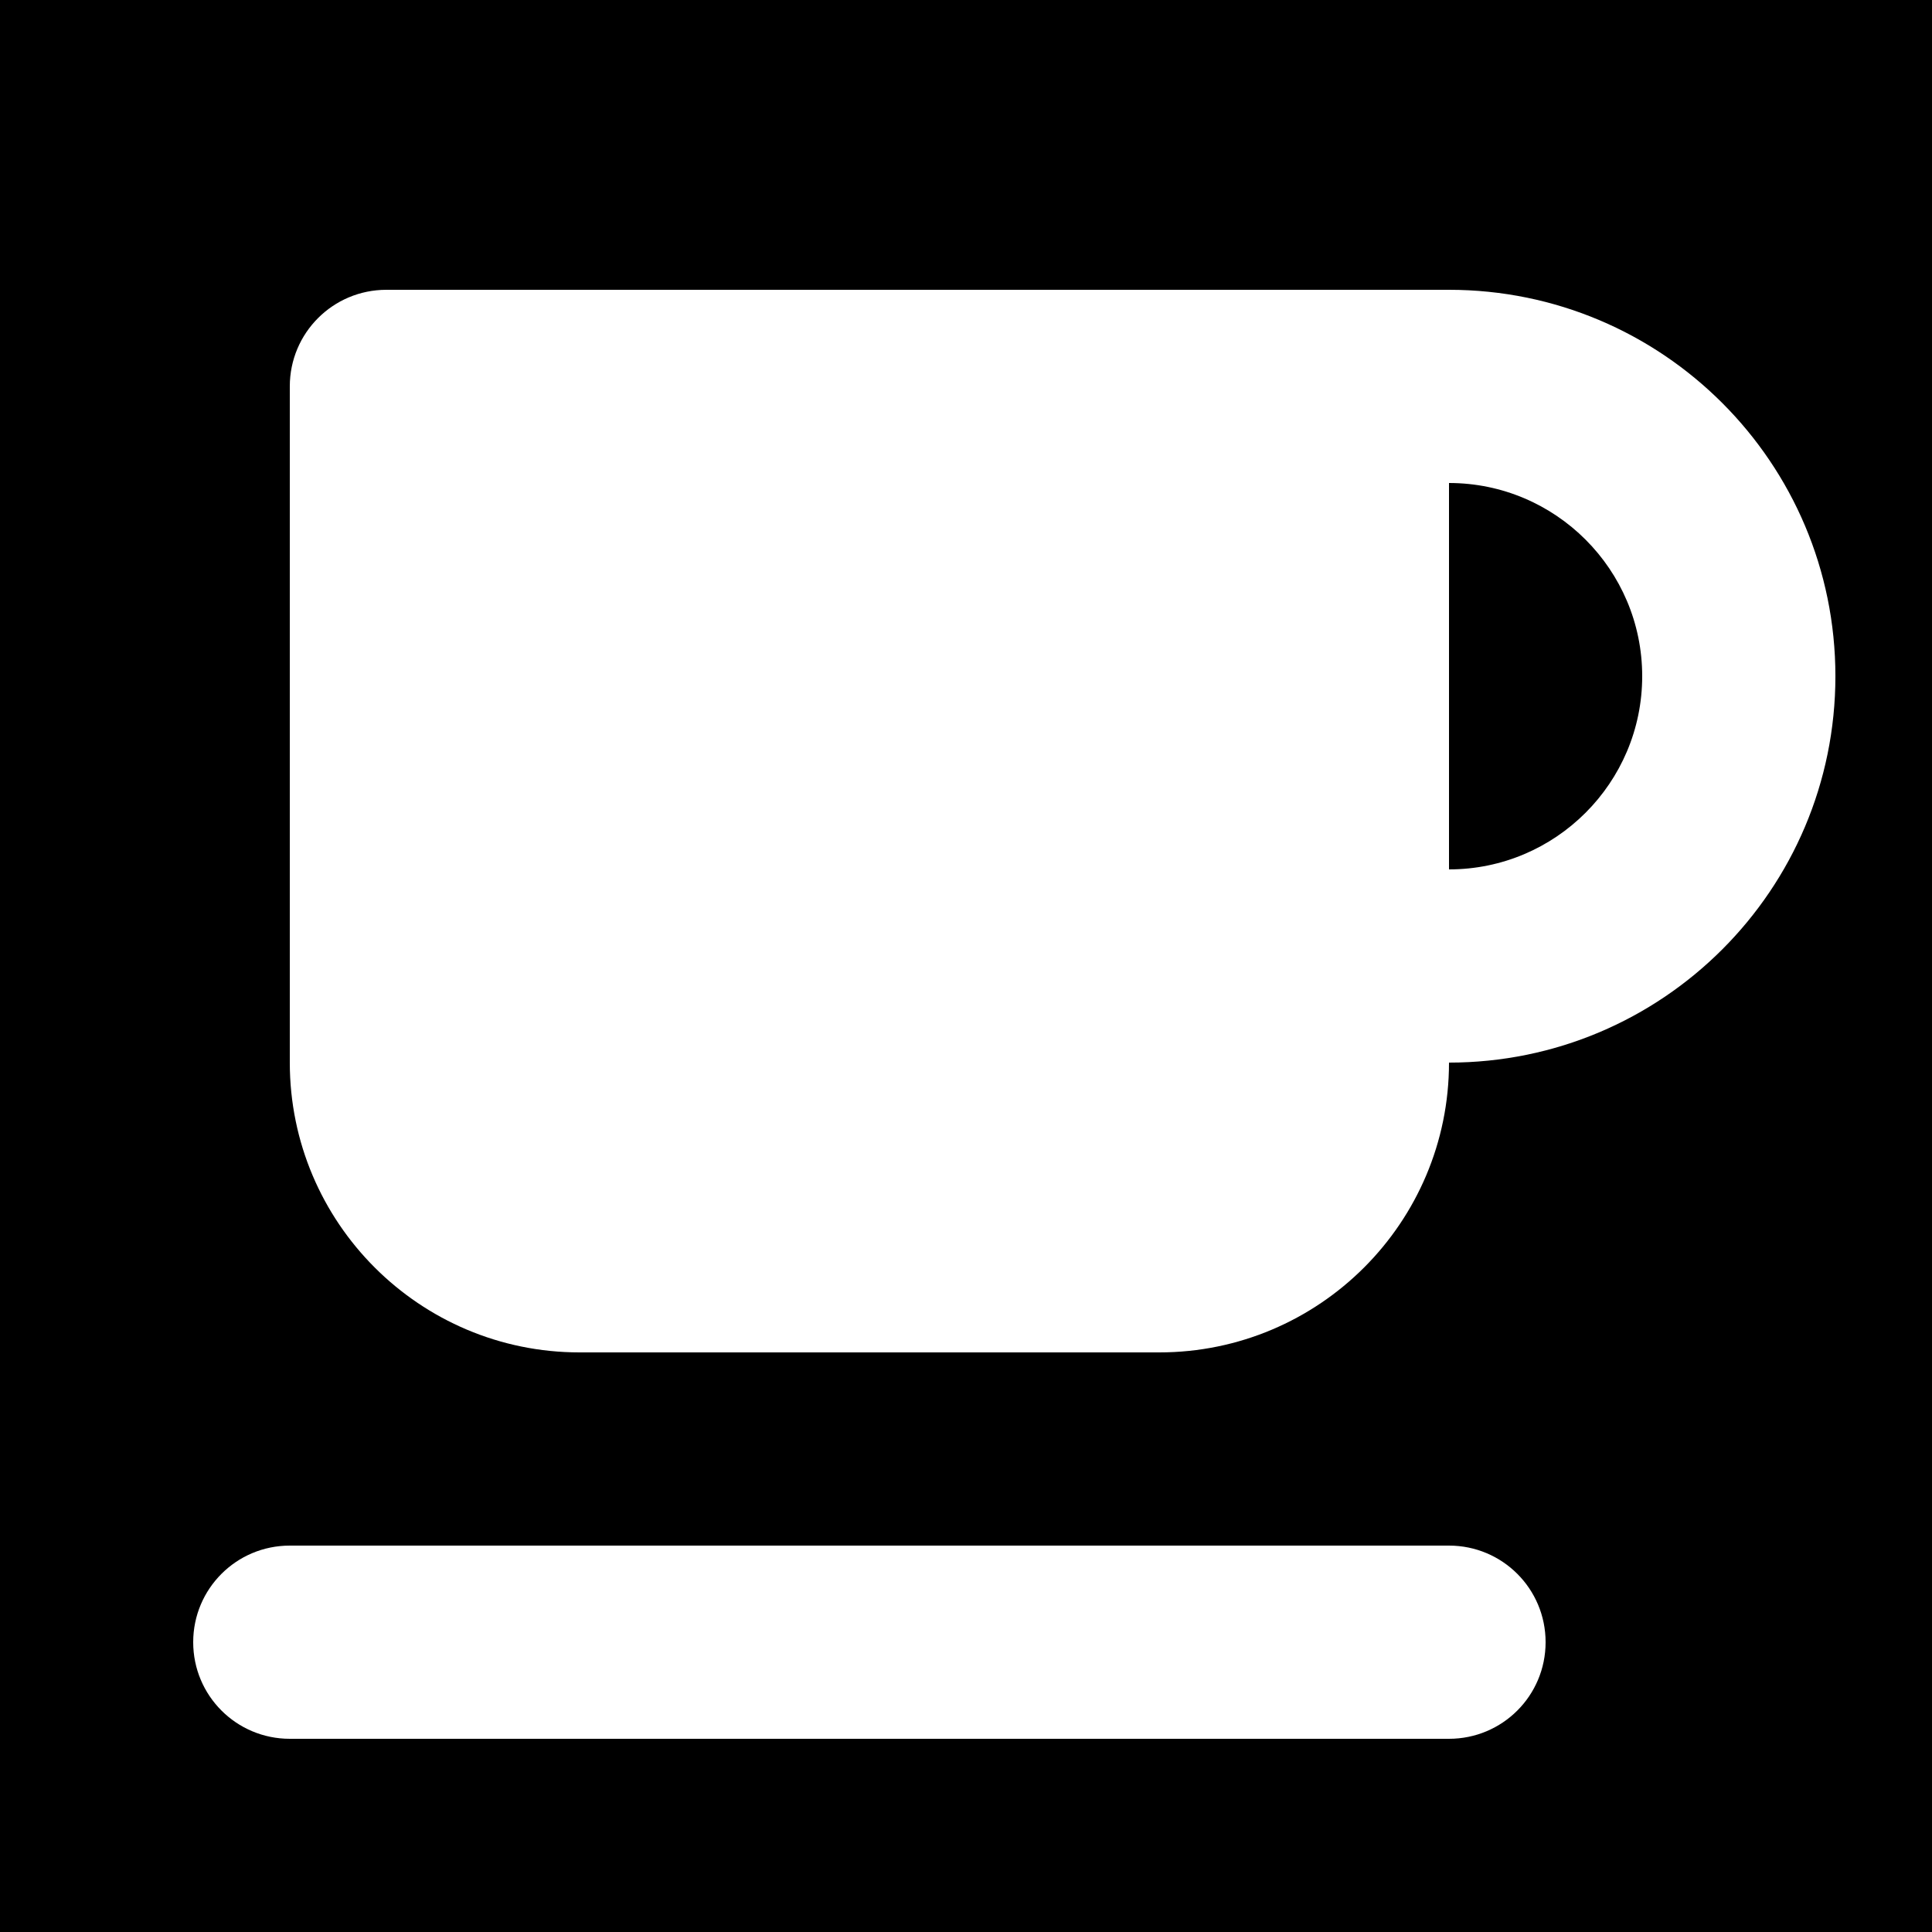
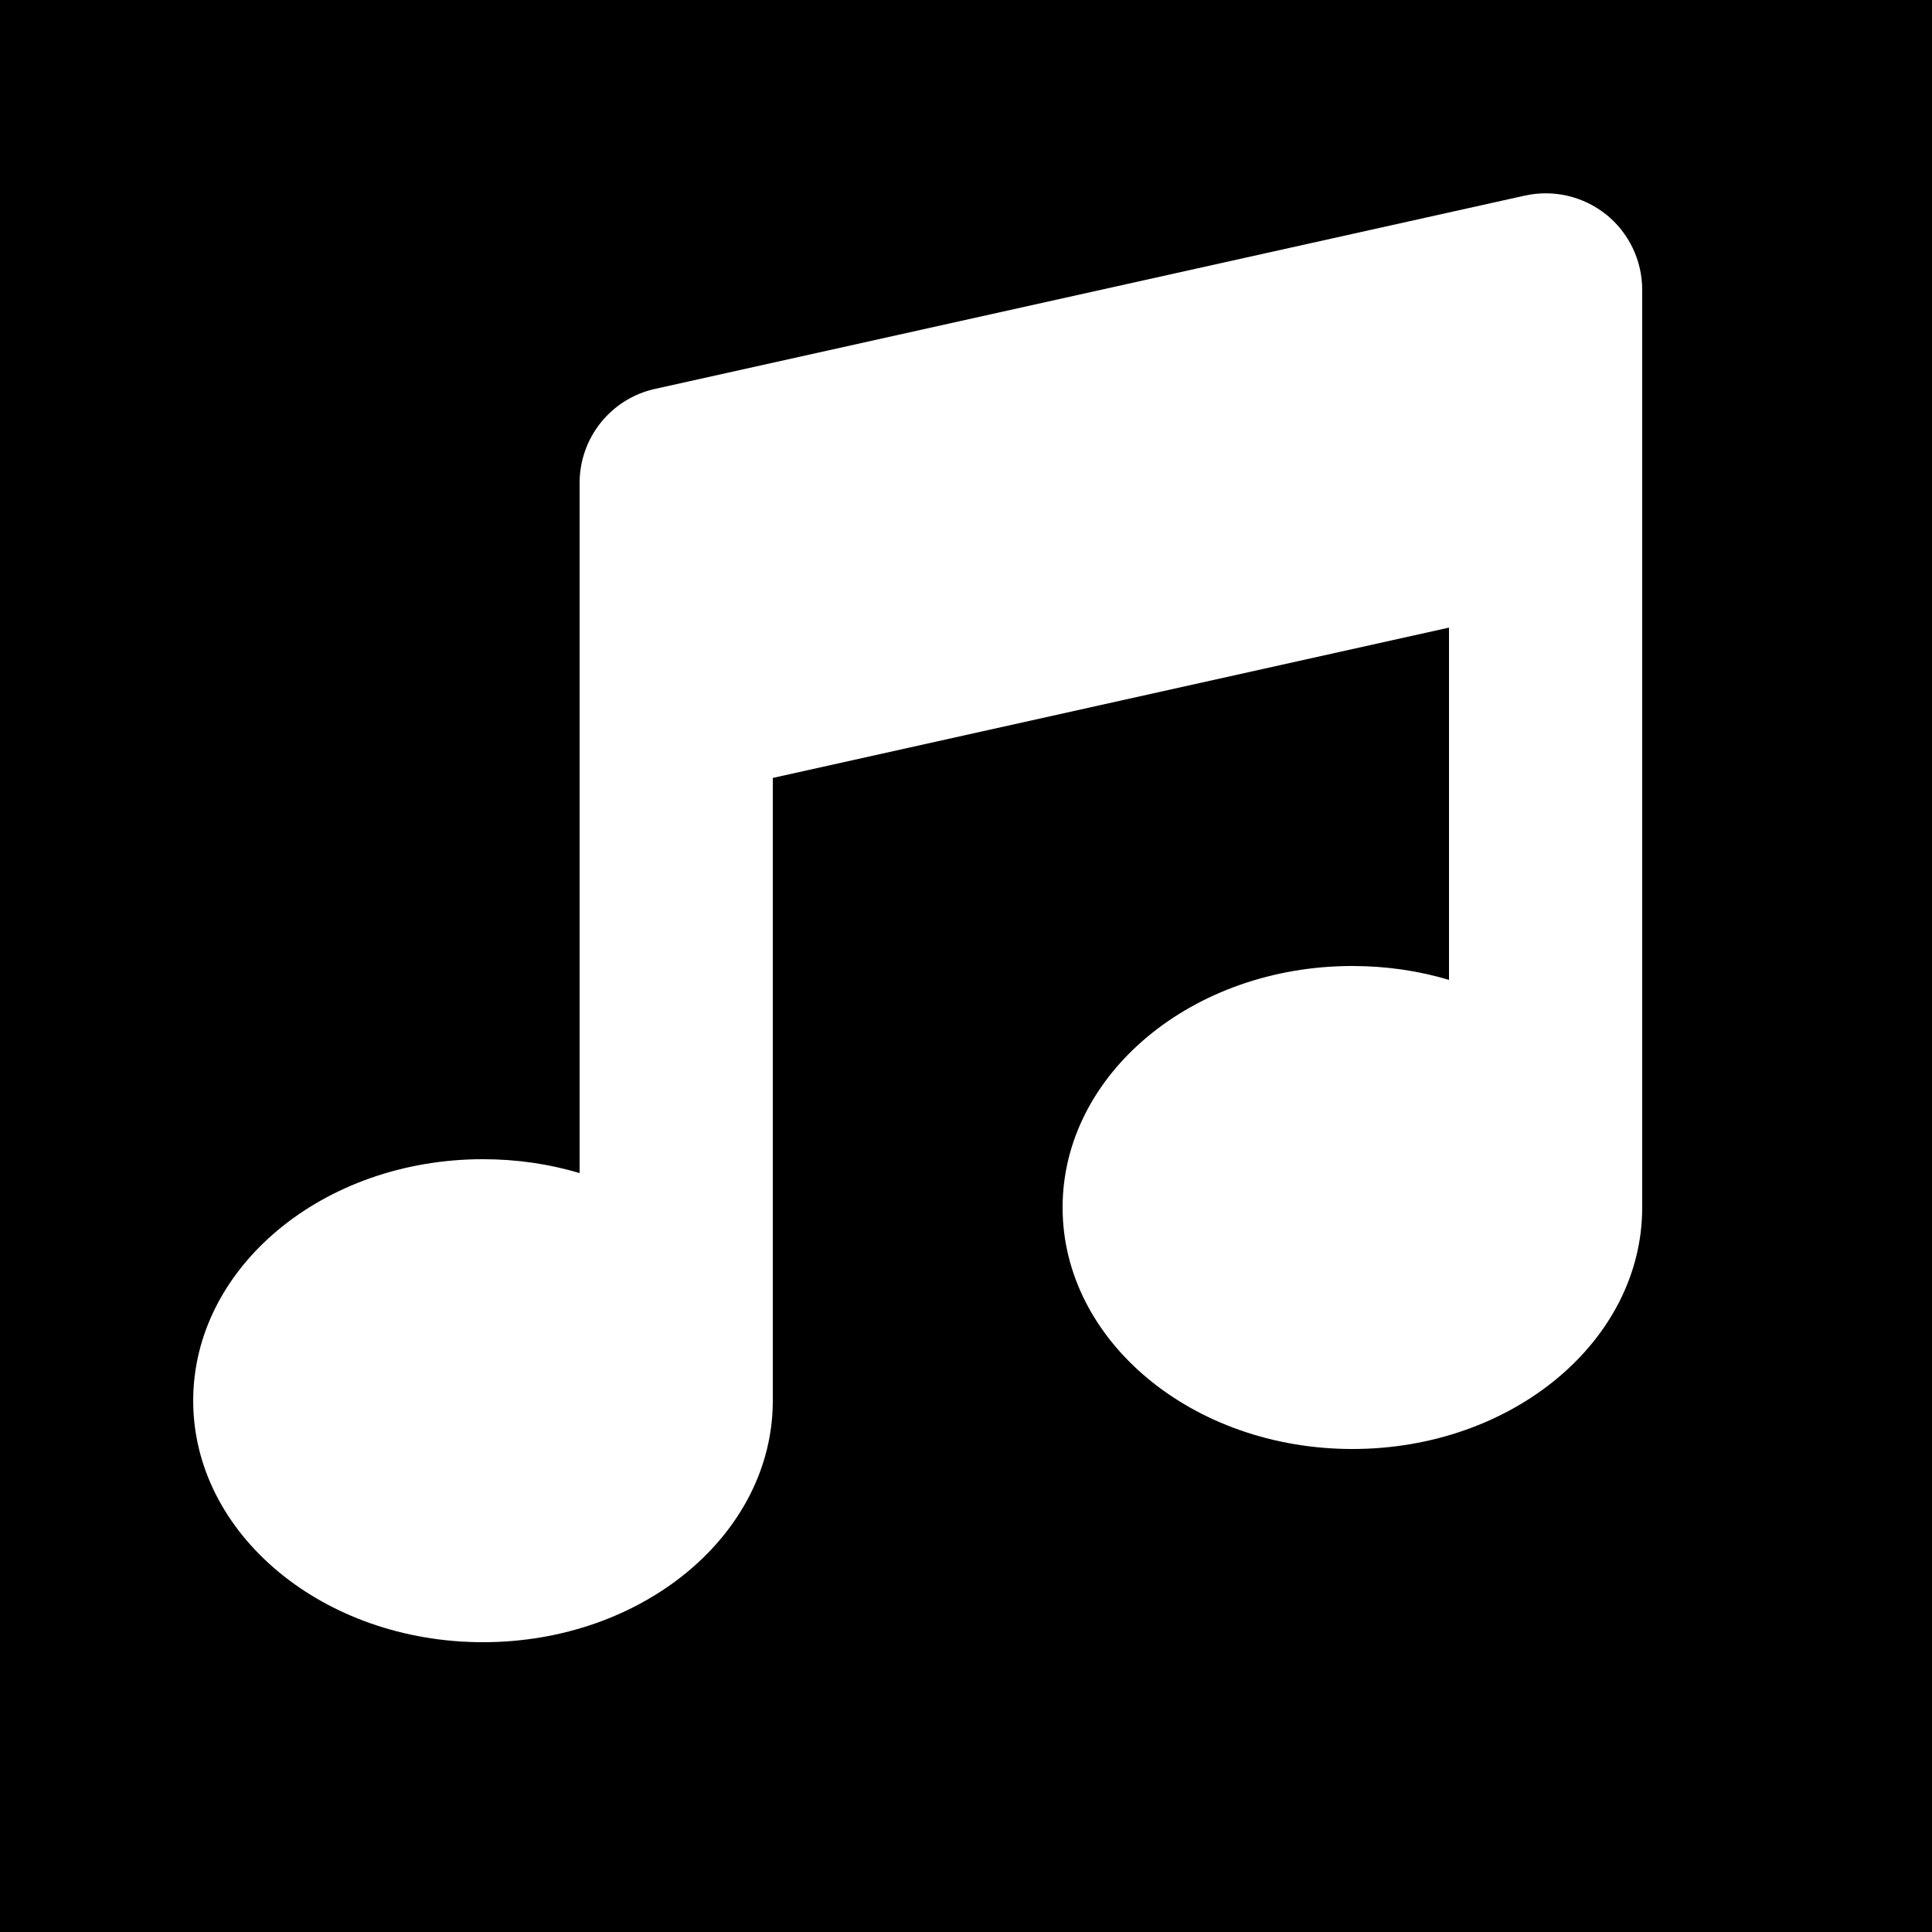
<svg xmlns="http://www.w3.org/2000/svg" viewBox="0 0 640 640">
  <path fill="#000000" d="M 0 0 L 640 0 L 640 640 L 0 640 Z M 0 0 " fill-opacity="1" fill-rule="nonzero" />
-   <path fill="#FFFFFF" d="M96 128C96 110.3 110.3 96 128 96L480 96C550.7 96 608 153.3 608 224C608 294.7 550.7 352 480 352C480 405 437 448 384 448L192 448C139 448 96 405 96 352L96 128zM544 224C544 188.7 515.3 160 480 160L480 288C515.3 288 544 259.3 544 224zM96 512L480 512C497.7 512 512 526.3 512 544C512 561.7 497.7 576 480 576L96 576C78.3 576 64 561.7 64 544C64 526.3 78.3 512 96 512z" />
+   <path fill="#FFFFFF" d="M532 71C539.6 77.1 544 86.3 544 96L544 400C544 444.2 501 480 448 480C395 480 352 444.2 352 400C352 355.8 395 320 448 320C459.2 320 470 321.6 480 324.6L480 207.9L256 257.7L256 464C256 508.2 213 544 160 544C107 544 64 508.2 64 464C64 419.8 107 384 160 384C171.2 384 182 385.6 192 388.6L192 160C192 145 202.4 132 217.1 128.8L505.1 64.8C514.6 62.7 524.5 65 532.1 71.1z" />
</svg>
